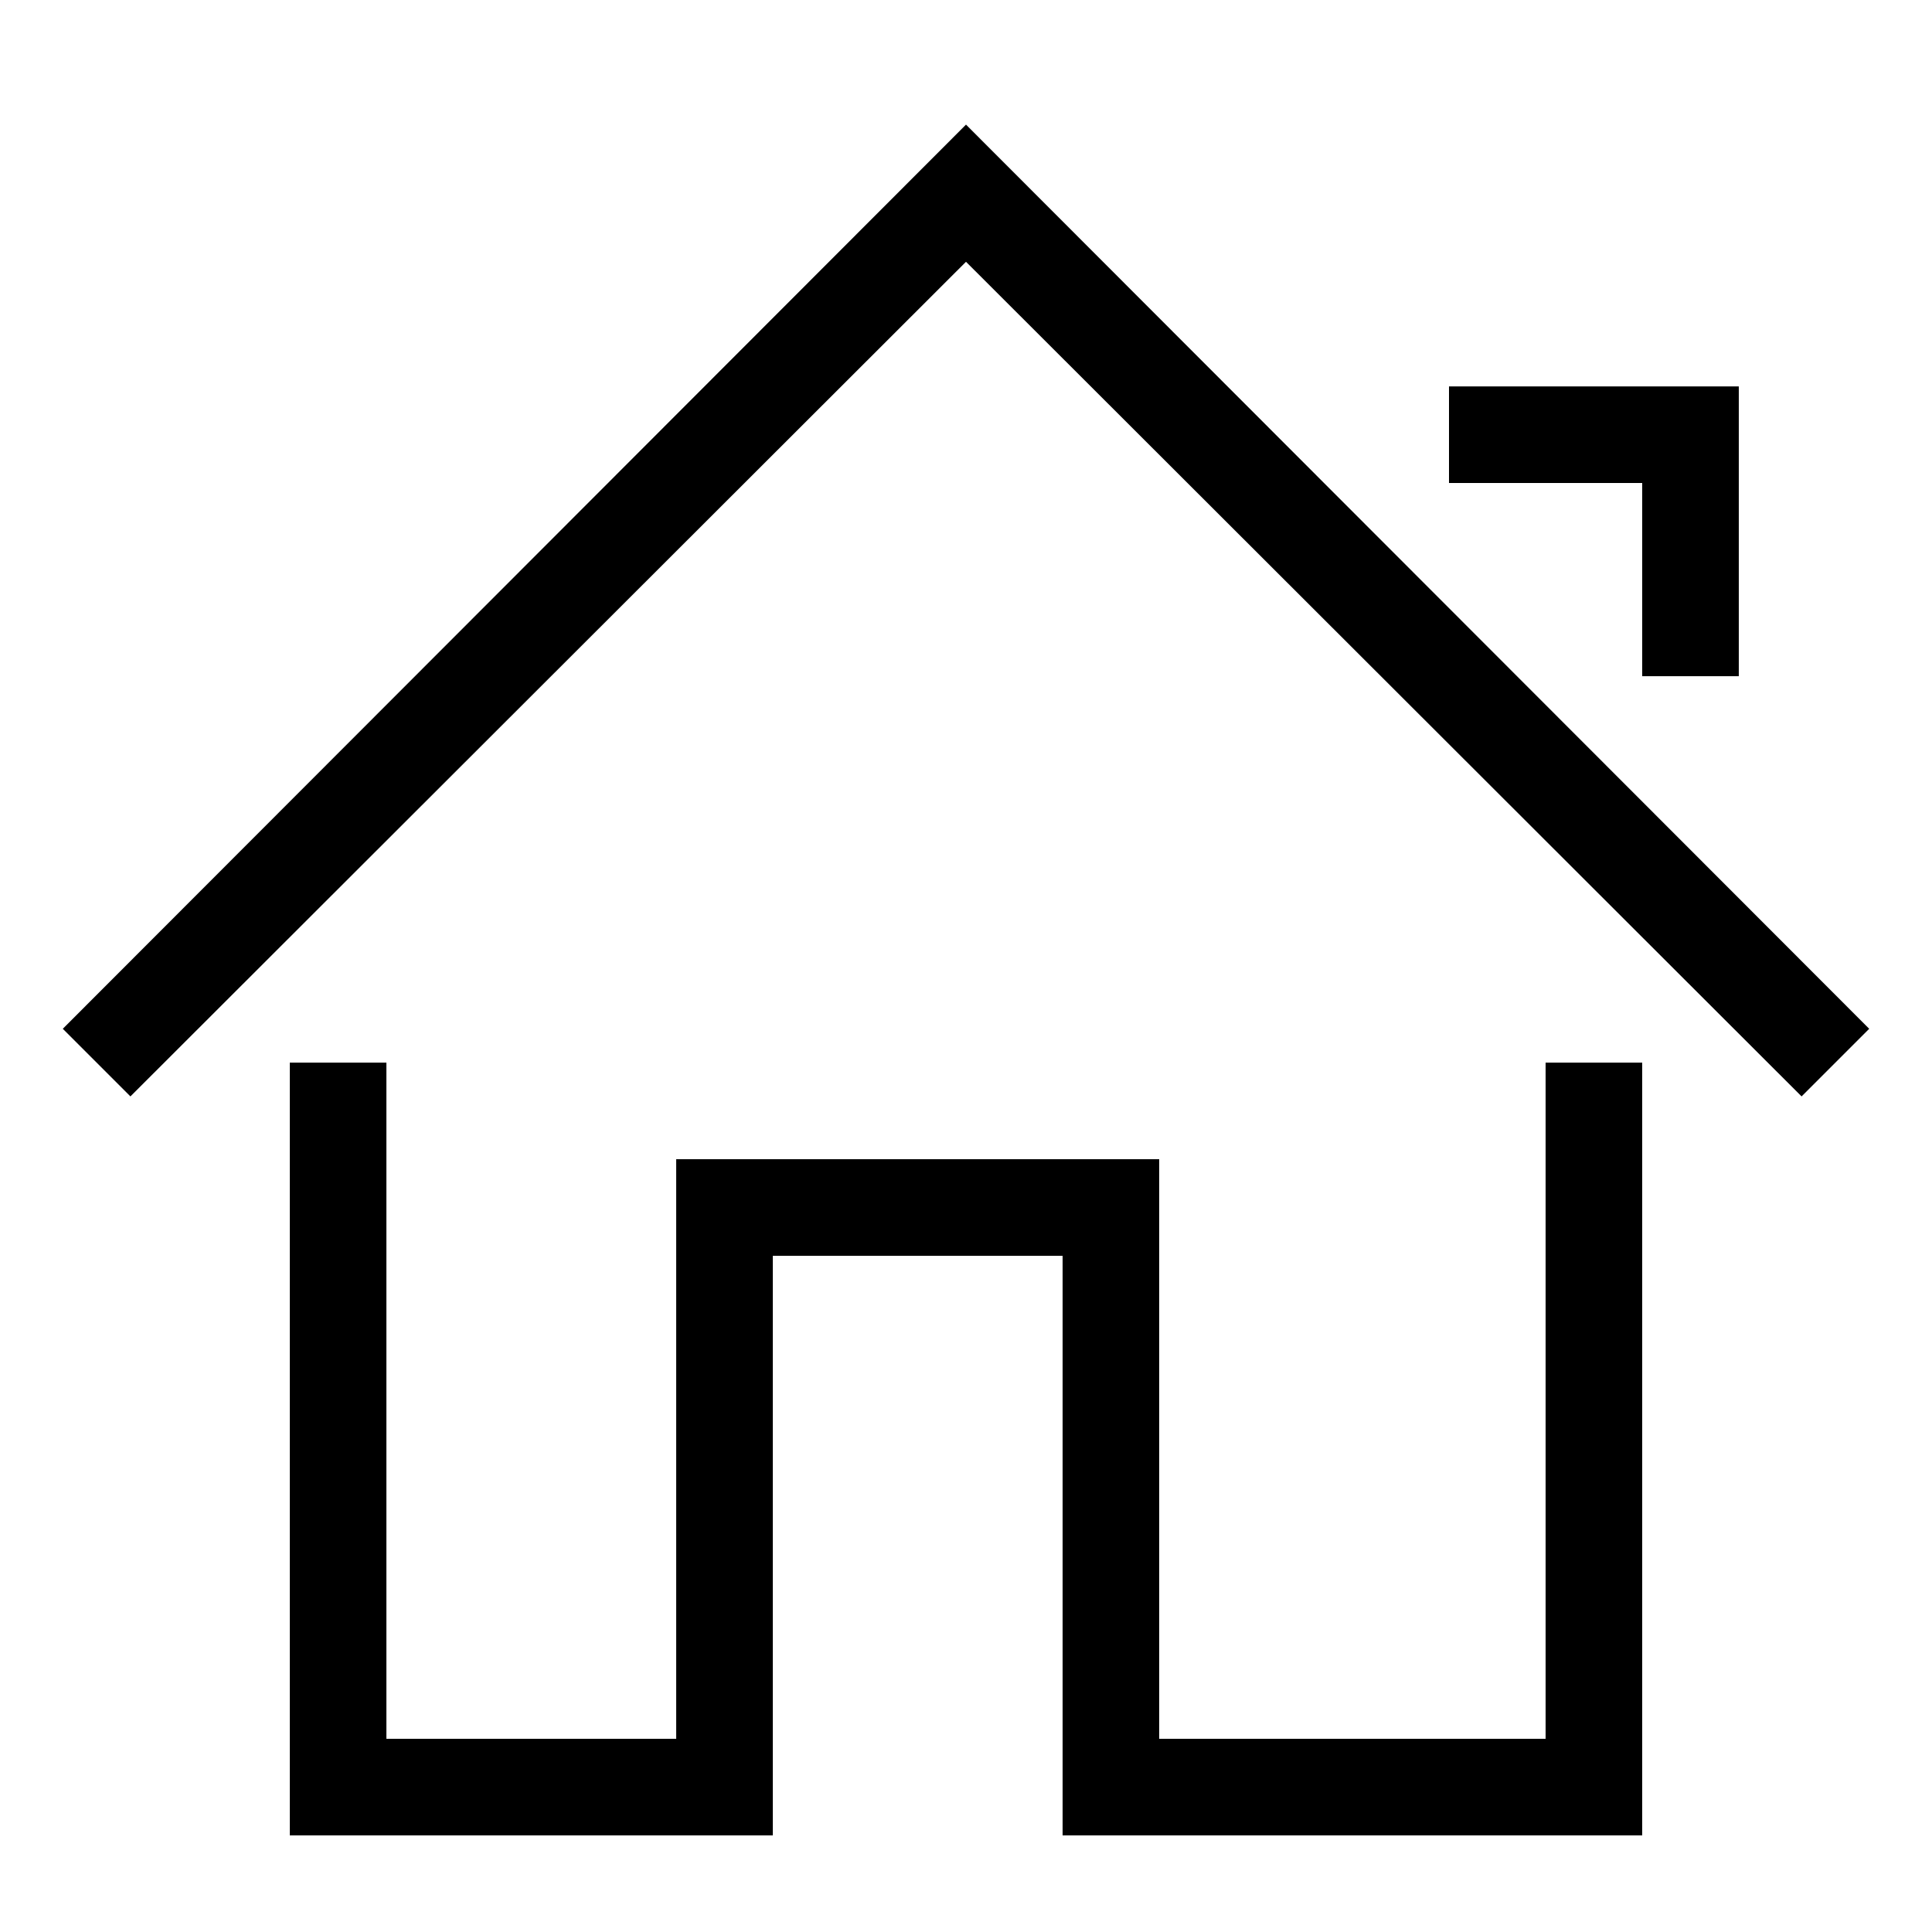
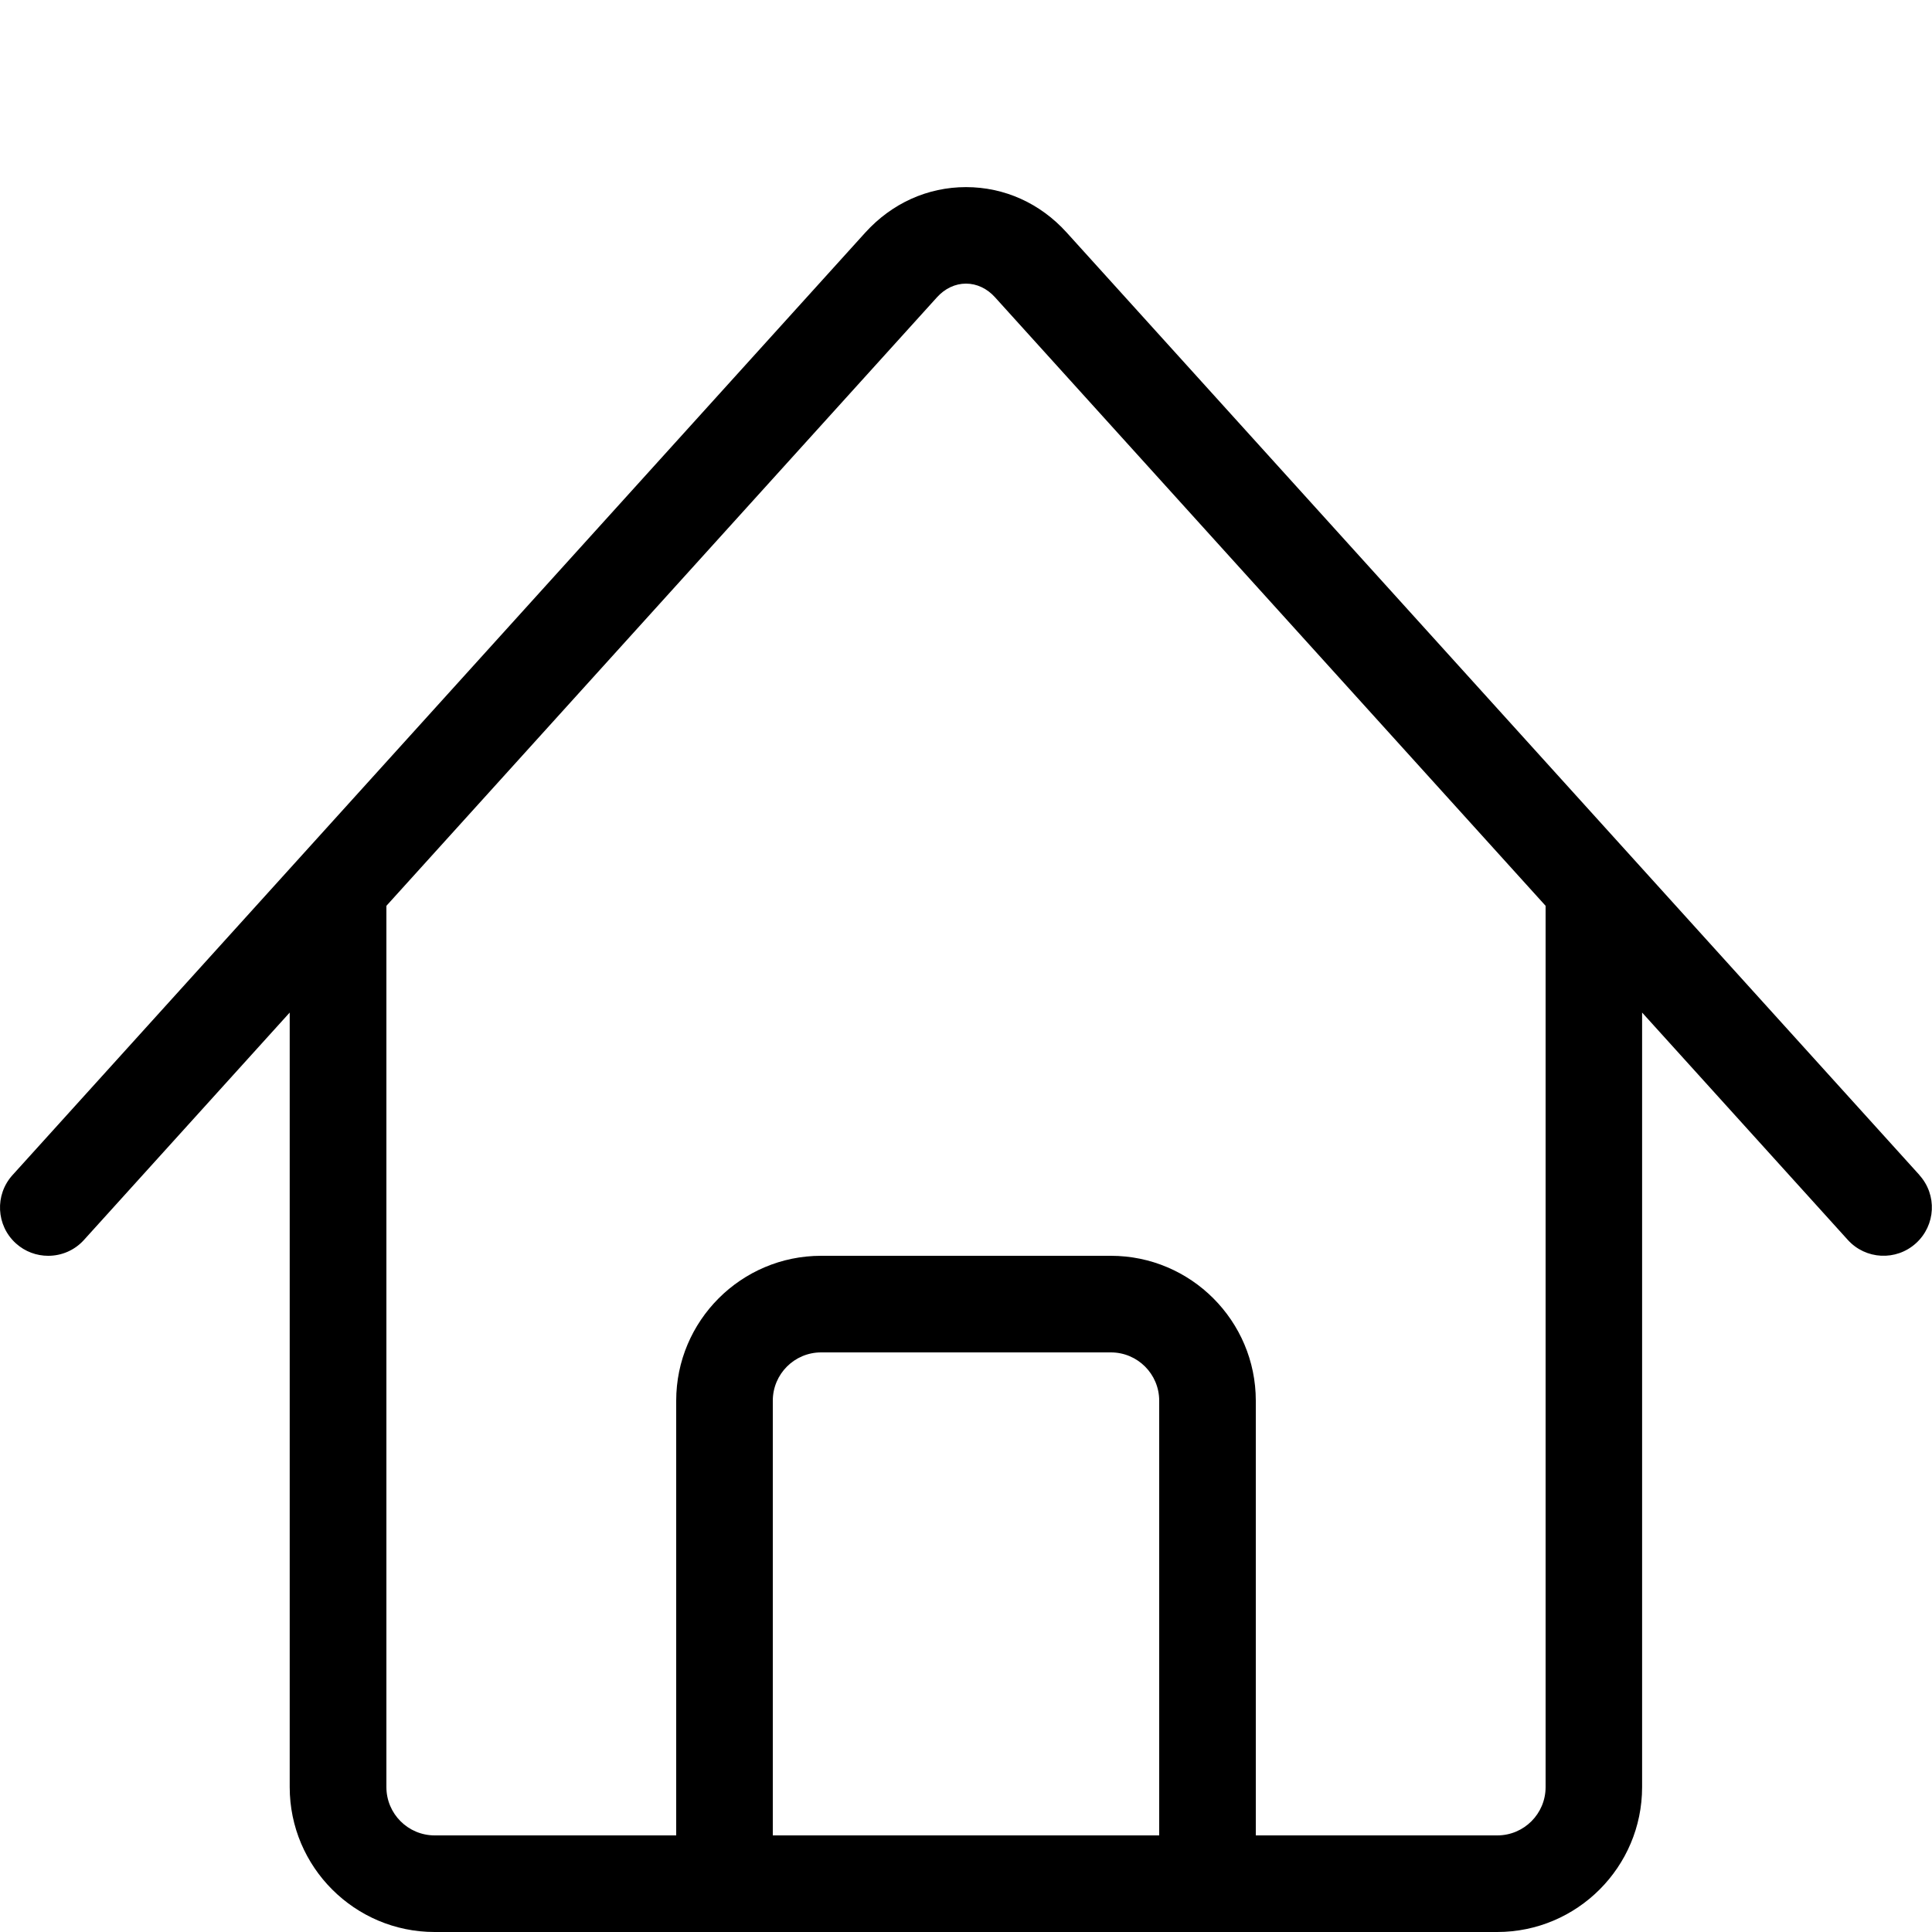
- <svg xmlns="http://www.w3.org/2000/svg" width="20" height="20" viewBox="0 0 20 20">
-   <polygon points="18.65 11.35 10 2.71 1.35 11.35 0.65 10.65 10 1.29 19.35 10.65" />
-   <polygon points="15 4 18 4 18 7 17 7 17 5 15 5" />
-   <polygon points="3 11 4 11 4 18 7 18 7 12 12 12 12 18 16 18 16 11 17 11 17 19 11 19 11 13 8 13 8 19 3 19" />
+ <svg xmlns="http://www.w3.org/2000/svg" version="1.1" width="20" height="20" viewBox="0 0 20 20">
+   <path fill="#000000" d="M19.871 12.165l-8.829-9.758c-0.274-0.303-0.644-0.47-1.042-0.47-0 0 0 0 0 0-0.397 0-0.767 0.167-1.042 0.47l-8.829 9.758c-0.185 0.205-0.169 0.521 0.035 0.706 0.096 0.087 0.216 0.129 0.335 0.129 0.136 0 0.272-0.055 0.371-0.165l2.129-2.353v8.018c0 0.827 0.673 1.5 1.5 1.5h11c0.827 0 1.5-0.673 1.5-1.5v-8.018l2.129 2.353c0.185 0.205 0.501 0.221 0.706 0.035s0.221-0.501 0.035-0.706zM12 19h-4v-4.5c0-0.276 0.224-0.5 0.5-0.5h3c0.276 0 0.5 0.224 0.5 0.5v4.5zM16 18.5c0 0.276-0.224 0.5-0.5 0.5h-2.5v-4.5c0-0.827-0.673-1.5-1.5-1.5h-3c-0.827 0-1.5 0.673-1.5 1.5v4.5h-2.5c-0.276 0-0.5-0.224-0.5-0.5v-9.123l5.7-6.3c0.082-0.091 0.189-0.141 0.3-0.141s0.218 0.050 0.3 0.141l5.7 6.3v9.123z" />
</svg>
